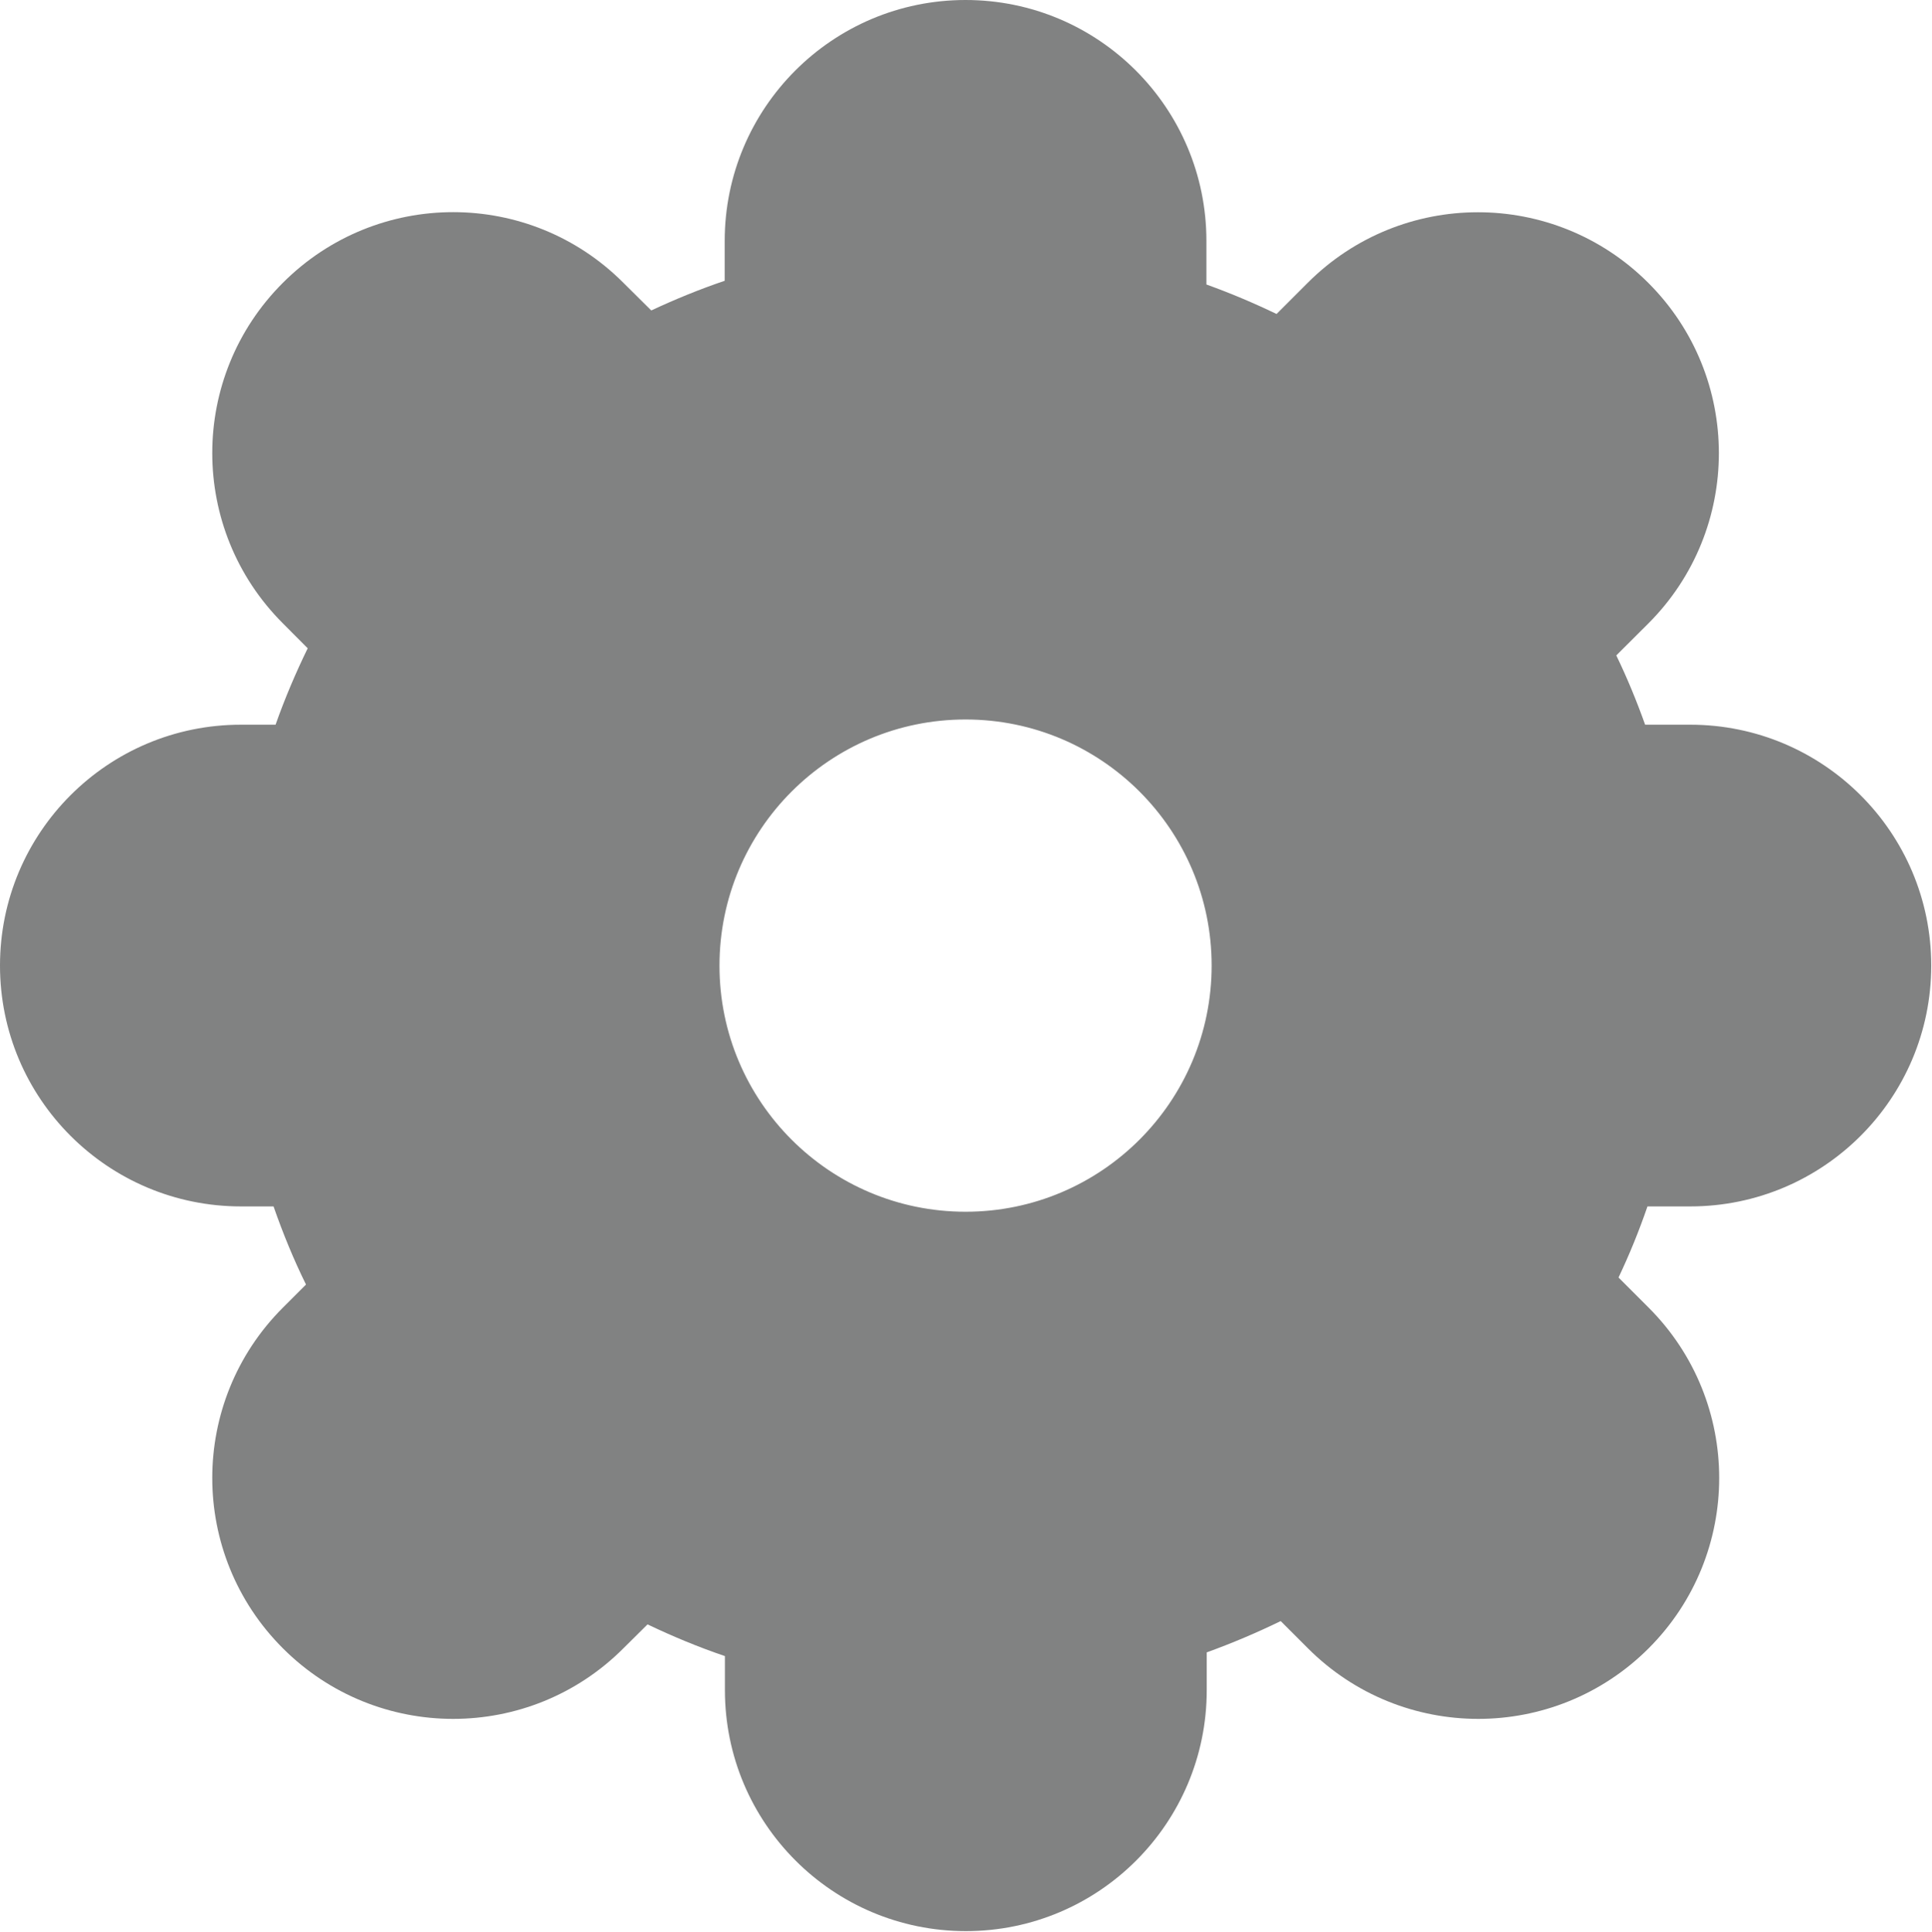
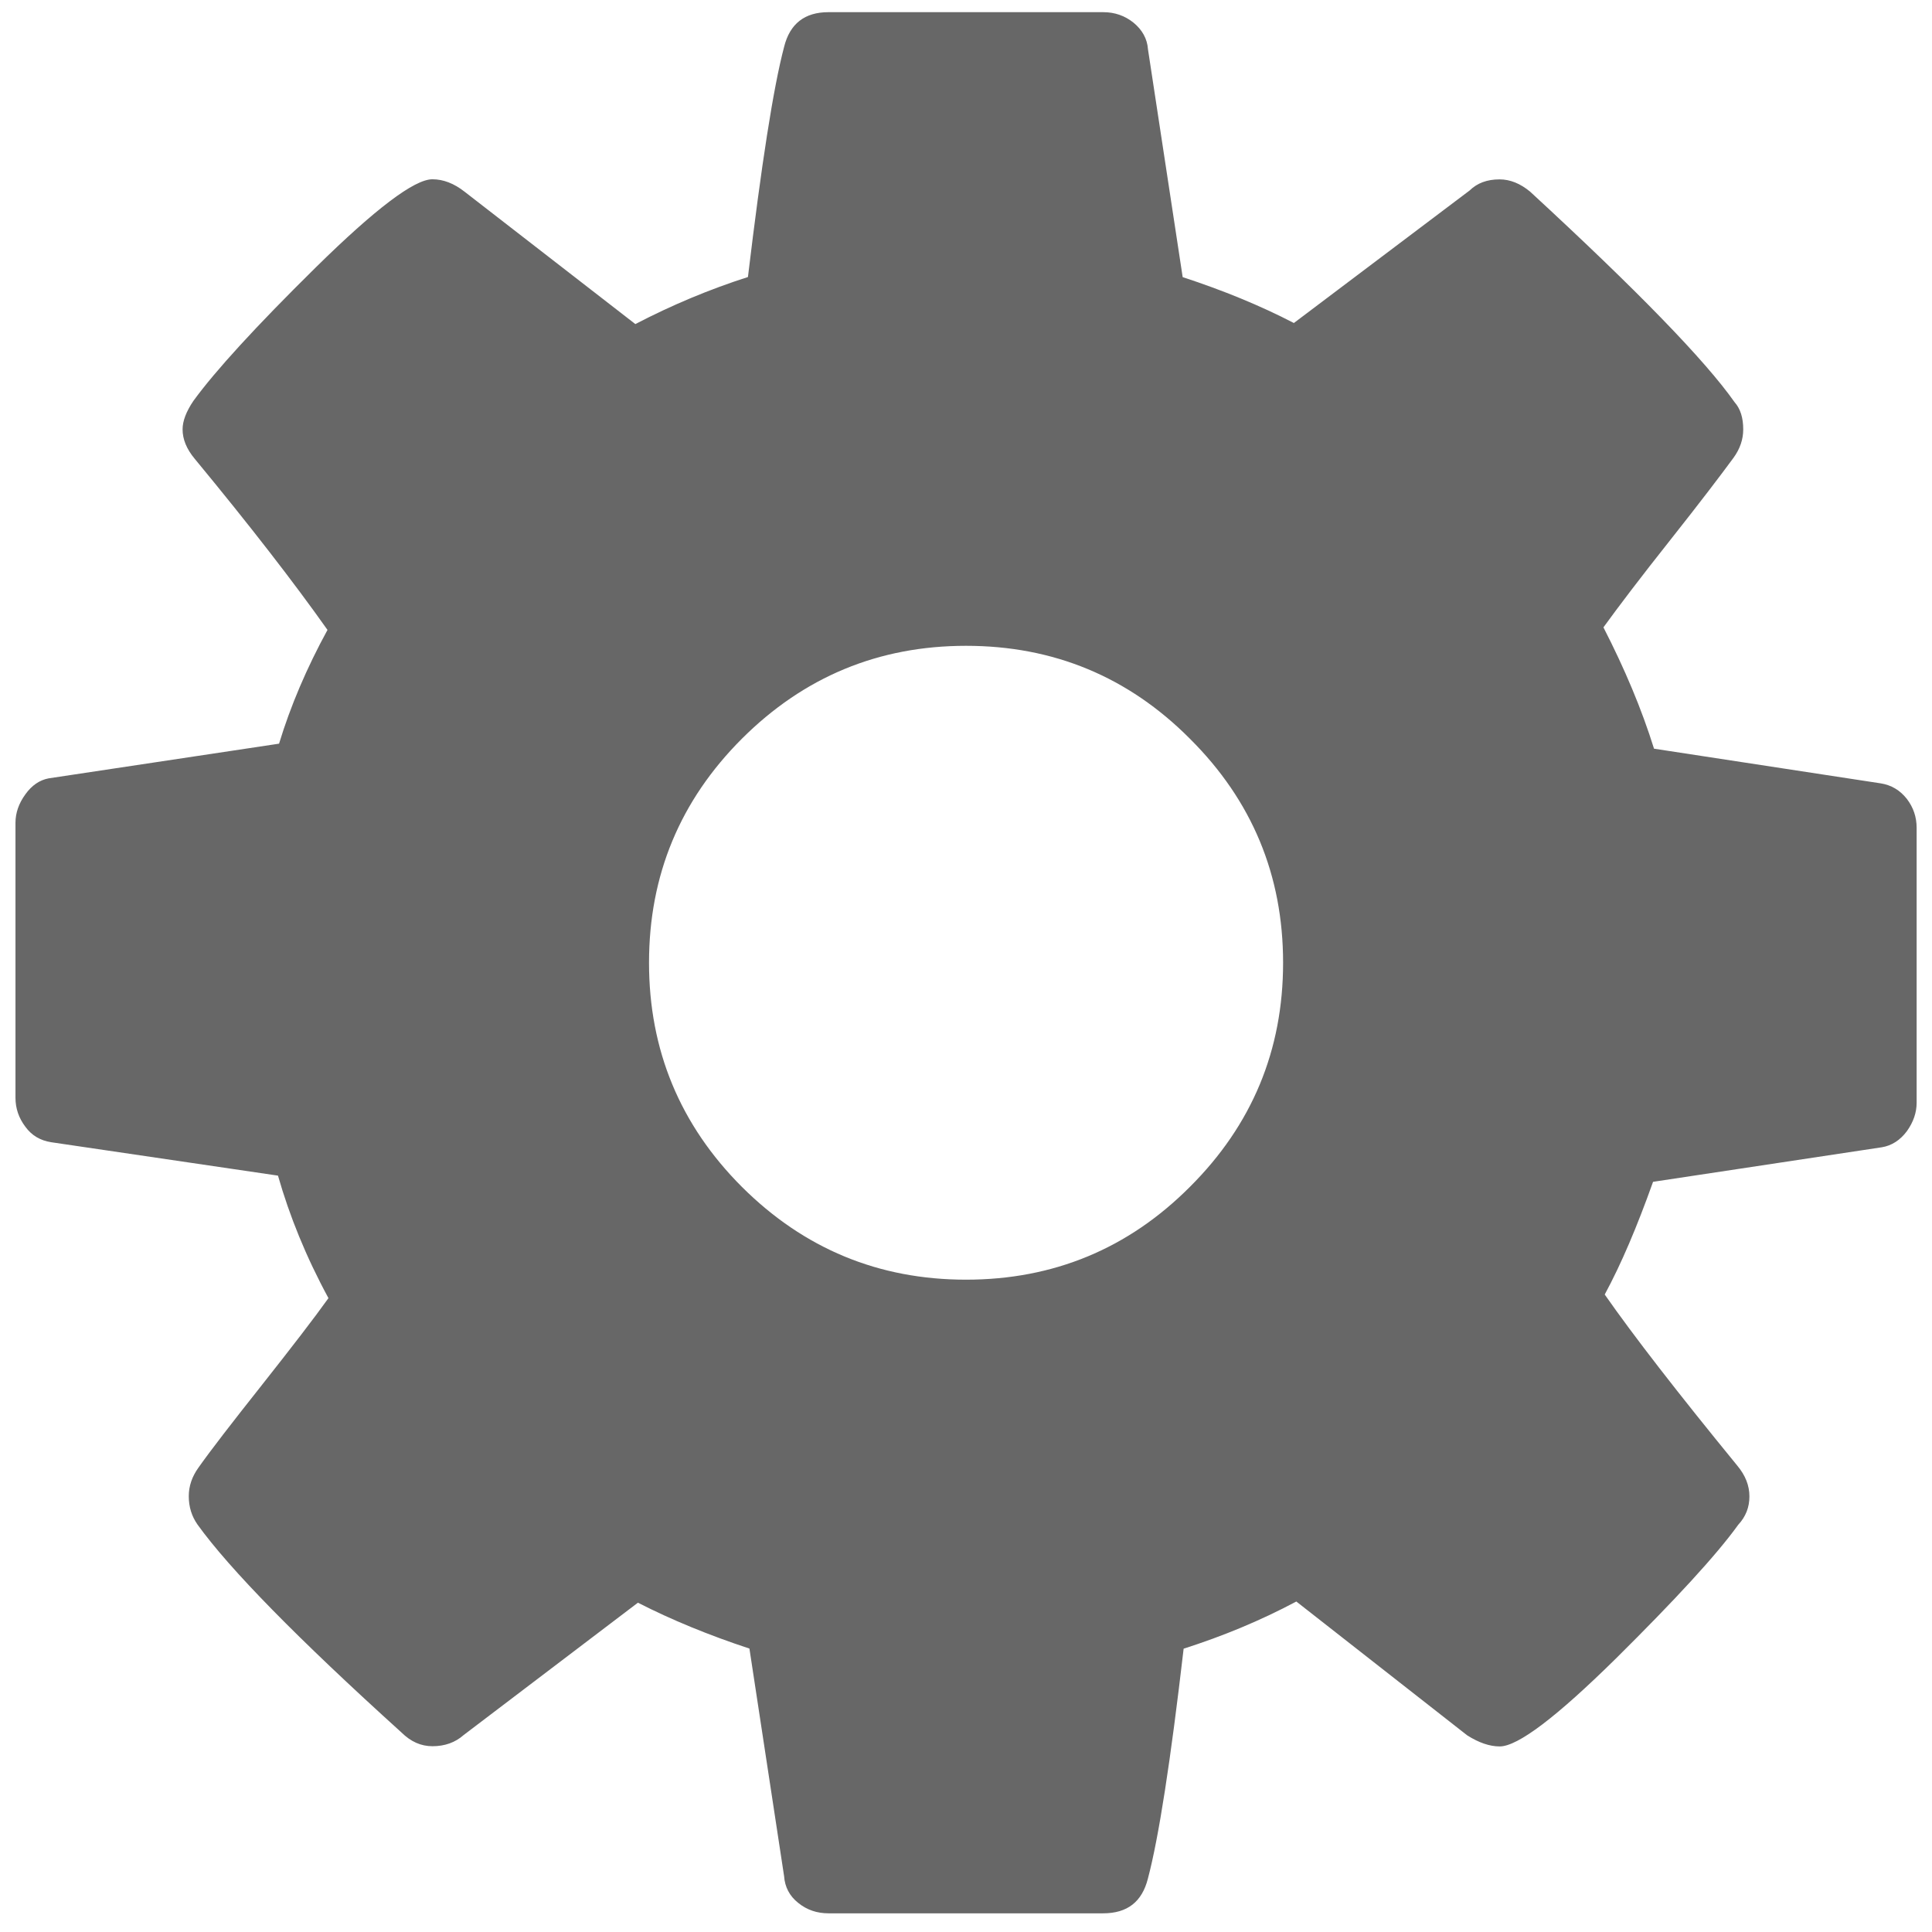
- <svg xmlns="http://www.w3.org/2000/svg" version="1.1" id="Layer_1" x="0px" y="0px" width="18.145px" height="18.145px" viewBox="0 0 18.145 18.145" enable-background="new 0 0 18.145 18.145" xml:space="preserve">
-   <path fill="#818282" d="M15.881,11.335c1.249,0,2.264-1.013,2.264-2.263s-1.015-2.263-2.264-2.263h-0.424  c-0.08-0.224-0.169-0.44-0.271-0.651l0.301-0.3c0.884-0.884,0.884-2.317,0-3.2c-0.885-0.885-2.317-0.885-3.201,0L11.994,2.95  c-0.214-0.103-0.434-0.196-0.659-0.277V2.264C11.335,1.014,10.322,0,9.072,0S6.809,1.014,6.809,2.264v0.374  c-0.236,0.08-0.468,0.175-0.69,0.279l-0.262-0.26c-0.883-0.885-2.315-0.885-3.199,0c-0.885,0.883-0.885,2.316,0,3.2l0.233,0.234  C2.777,6.325,2.676,6.563,2.589,6.809H2.263C1.013,6.809,0,7.822,0,9.072s1.014,2.263,2.264,2.263H2.57  c0.088,0.252,0.188,0.497,0.305,0.734l-0.217,0.217c-0.885,0.884-0.885,2.317,0,3.201c0.884,0.884,2.316,0.884,3.199,0l0.227-0.225  c0.234,0.112,0.477,0.213,0.727,0.298v0.32c0,1.25,1.014,2.264,2.264,2.264s2.263-1.014,2.263-2.264v-0.355  c0.238-0.086,0.471-0.185,0.695-0.294l0.256,0.256c0.884,0.884,2.316,0.884,3.201,0c0.884-0.884,0.884-2.317,0-3.201l-0.283-0.283  c0.103-0.217,0.193-0.438,0.272-0.668H15.881z M9.072,11.385c-1.276,0-2.312-1.035-2.312-2.312S7.795,6.76,9.072,6.76  c1.276,0,2.312,1.035,2.312,2.312S10.349,11.385,9.072,11.385z" />
+ <svg xmlns="http://www.w3.org/2000/svg" version="1.1" id="Layer_1" x="0px" y="0px" width="18.105px" height="18.105px" viewBox="0 0 18.105 18.105" enable-background="new 0 0 18.105 18.105" xml:space="preserve">
+   <g>
+     <path fill="#676767" d="M17.961,7.758v2.576c0,0.092-0.03,0.18-0.091,0.266c-0.064,0.086-0.144,0.136-0.234,0.151l-2.145,0.324   c-0.149,0.418-0.298,0.77-0.453,1.056c0.271,0.388,0.684,0.921,1.241,1.602c0.078,0.093,0.115,0.189,0.115,0.29   s-0.033,0.188-0.105,0.266c-0.206,0.286-0.592,0.704-1.146,1.253c-0.558,0.55-0.92,0.824-1.089,0.824   c-0.095,0-0.196-0.035-0.305-0.104l-1.601-1.254c-0.338,0.18-0.69,0.325-1.056,0.442c-0.122,1.051-0.233,1.771-0.335,2.155   c-0.055,0.217-0.192,0.325-0.42,0.325H7.764c-0.108,0-0.203-0.032-0.284-0.098c-0.081-0.064-0.125-0.149-0.132-0.249l-0.325-2.134   c-0.379-0.125-0.728-0.268-1.045-0.43l-1.634,1.241c-0.078,0.069-0.176,0.104-0.291,0.104c-0.108,0-0.203-0.042-0.291-0.129   c-0.974-0.881-1.61-1.53-1.911-1.948c-0.054-0.077-0.082-0.165-0.082-0.266c0-0.094,0.03-0.183,0.091-0.268   c0.115-0.163,0.314-0.42,0.592-0.771c0.278-0.352,0.488-0.624,0.626-0.817c-0.21-0.387-0.365-0.77-0.473-1.148L0.48,10.704   c-0.102-0.016-0.183-0.063-0.243-0.146c-0.061-0.081-0.092-0.171-0.092-0.271V7.711c0-0.093,0.031-0.182,0.092-0.266   C0.297,7.36,0.371,7.31,0.456,7.294l2.159-0.325c0.108-0.355,0.26-0.711,0.454-1.066C2.757,5.462,2.344,4.928,1.826,4.301   C1.748,4.208,1.711,4.116,1.711,4.023c0-0.077,0.034-0.167,0.102-0.267c0.203-0.279,0.582-0.694,1.144-1.248   C3.518,1.956,3.883,1.68,4.052,1.68c0.102,0,0.203,0.039,0.301,0.116l1.601,1.241c0.342-0.178,0.693-0.325,1.055-0.441   c0.126-1.051,0.237-1.77,0.339-2.157c0.054-0.217,0.193-0.325,0.416-0.325h2.574c0.108,0,0.203,0.033,0.285,0.099   c0.08,0.066,0.128,0.149,0.135,0.25l0.325,2.134c0.379,0.124,0.728,0.267,1.042,0.43l1.647-1.242   c0.071-0.069,0.162-0.104,0.281-0.104c0.098,0,0.195,0.039,0.287,0.116c0.998,0.92,1.638,1.578,1.915,1.972   c0.055,0.062,0.081,0.147,0.081,0.255c0,0.093-0.03,0.182-0.091,0.266c-0.119,0.162-0.315,0.42-0.593,0.771   c-0.28,0.353-0.486,0.625-0.626,0.818c0.199,0.388,0.358,0.765,0.474,1.137l2.125,0.325c0.099,0.016,0.18,0.064,0.244,0.145   C17.931,7.567,17.961,7.657,17.961,7.758z M11.151,11.122c0.582-0.58,0.873-1.28,0.873-2.1c0-0.82-0.291-1.52-0.873-2.099   c-0.578-0.581-1.279-0.871-2.098-0.871c-0.819,0-1.519,0.29-2.101,0.871c-0.579,0.579-0.87,1.279-0.87,2.099   c0,0.819,0.291,1.52,0.87,2.1c0.582,0.58,1.282,0.87,2.101,0.87C9.871,11.992,10.573,11.702,11.151,11.122z" />
+   </g>
</svg>
